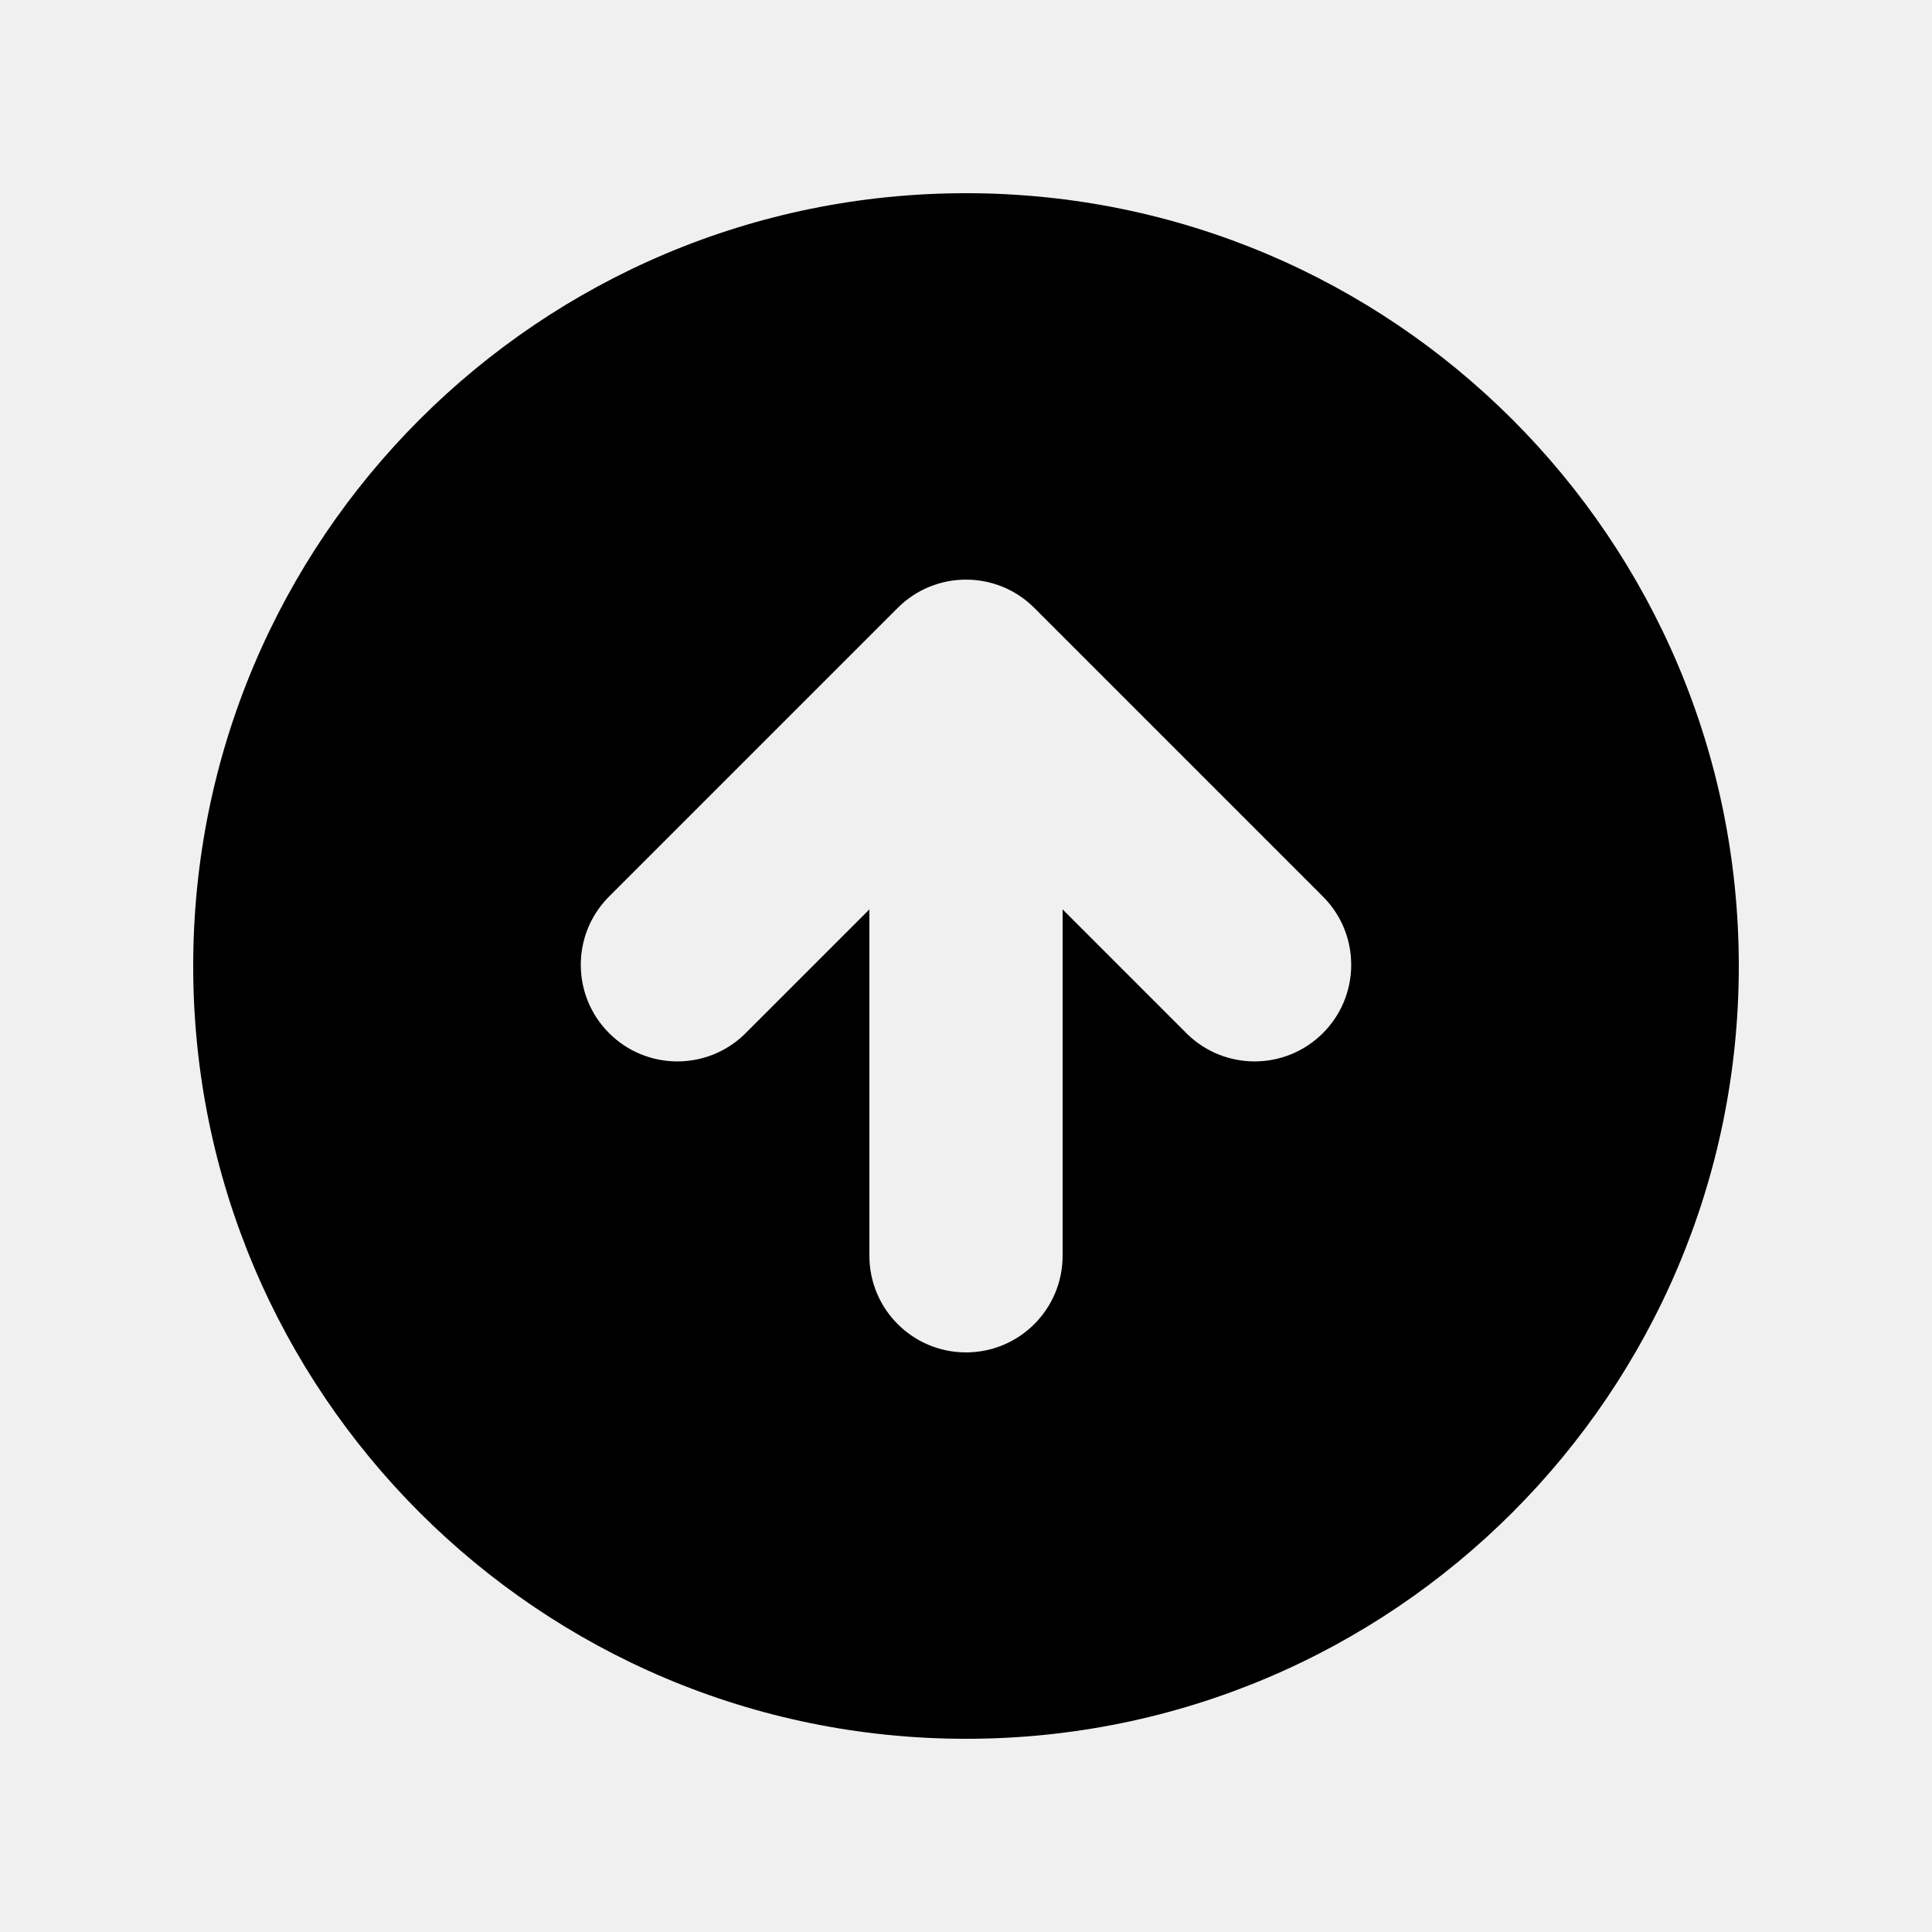
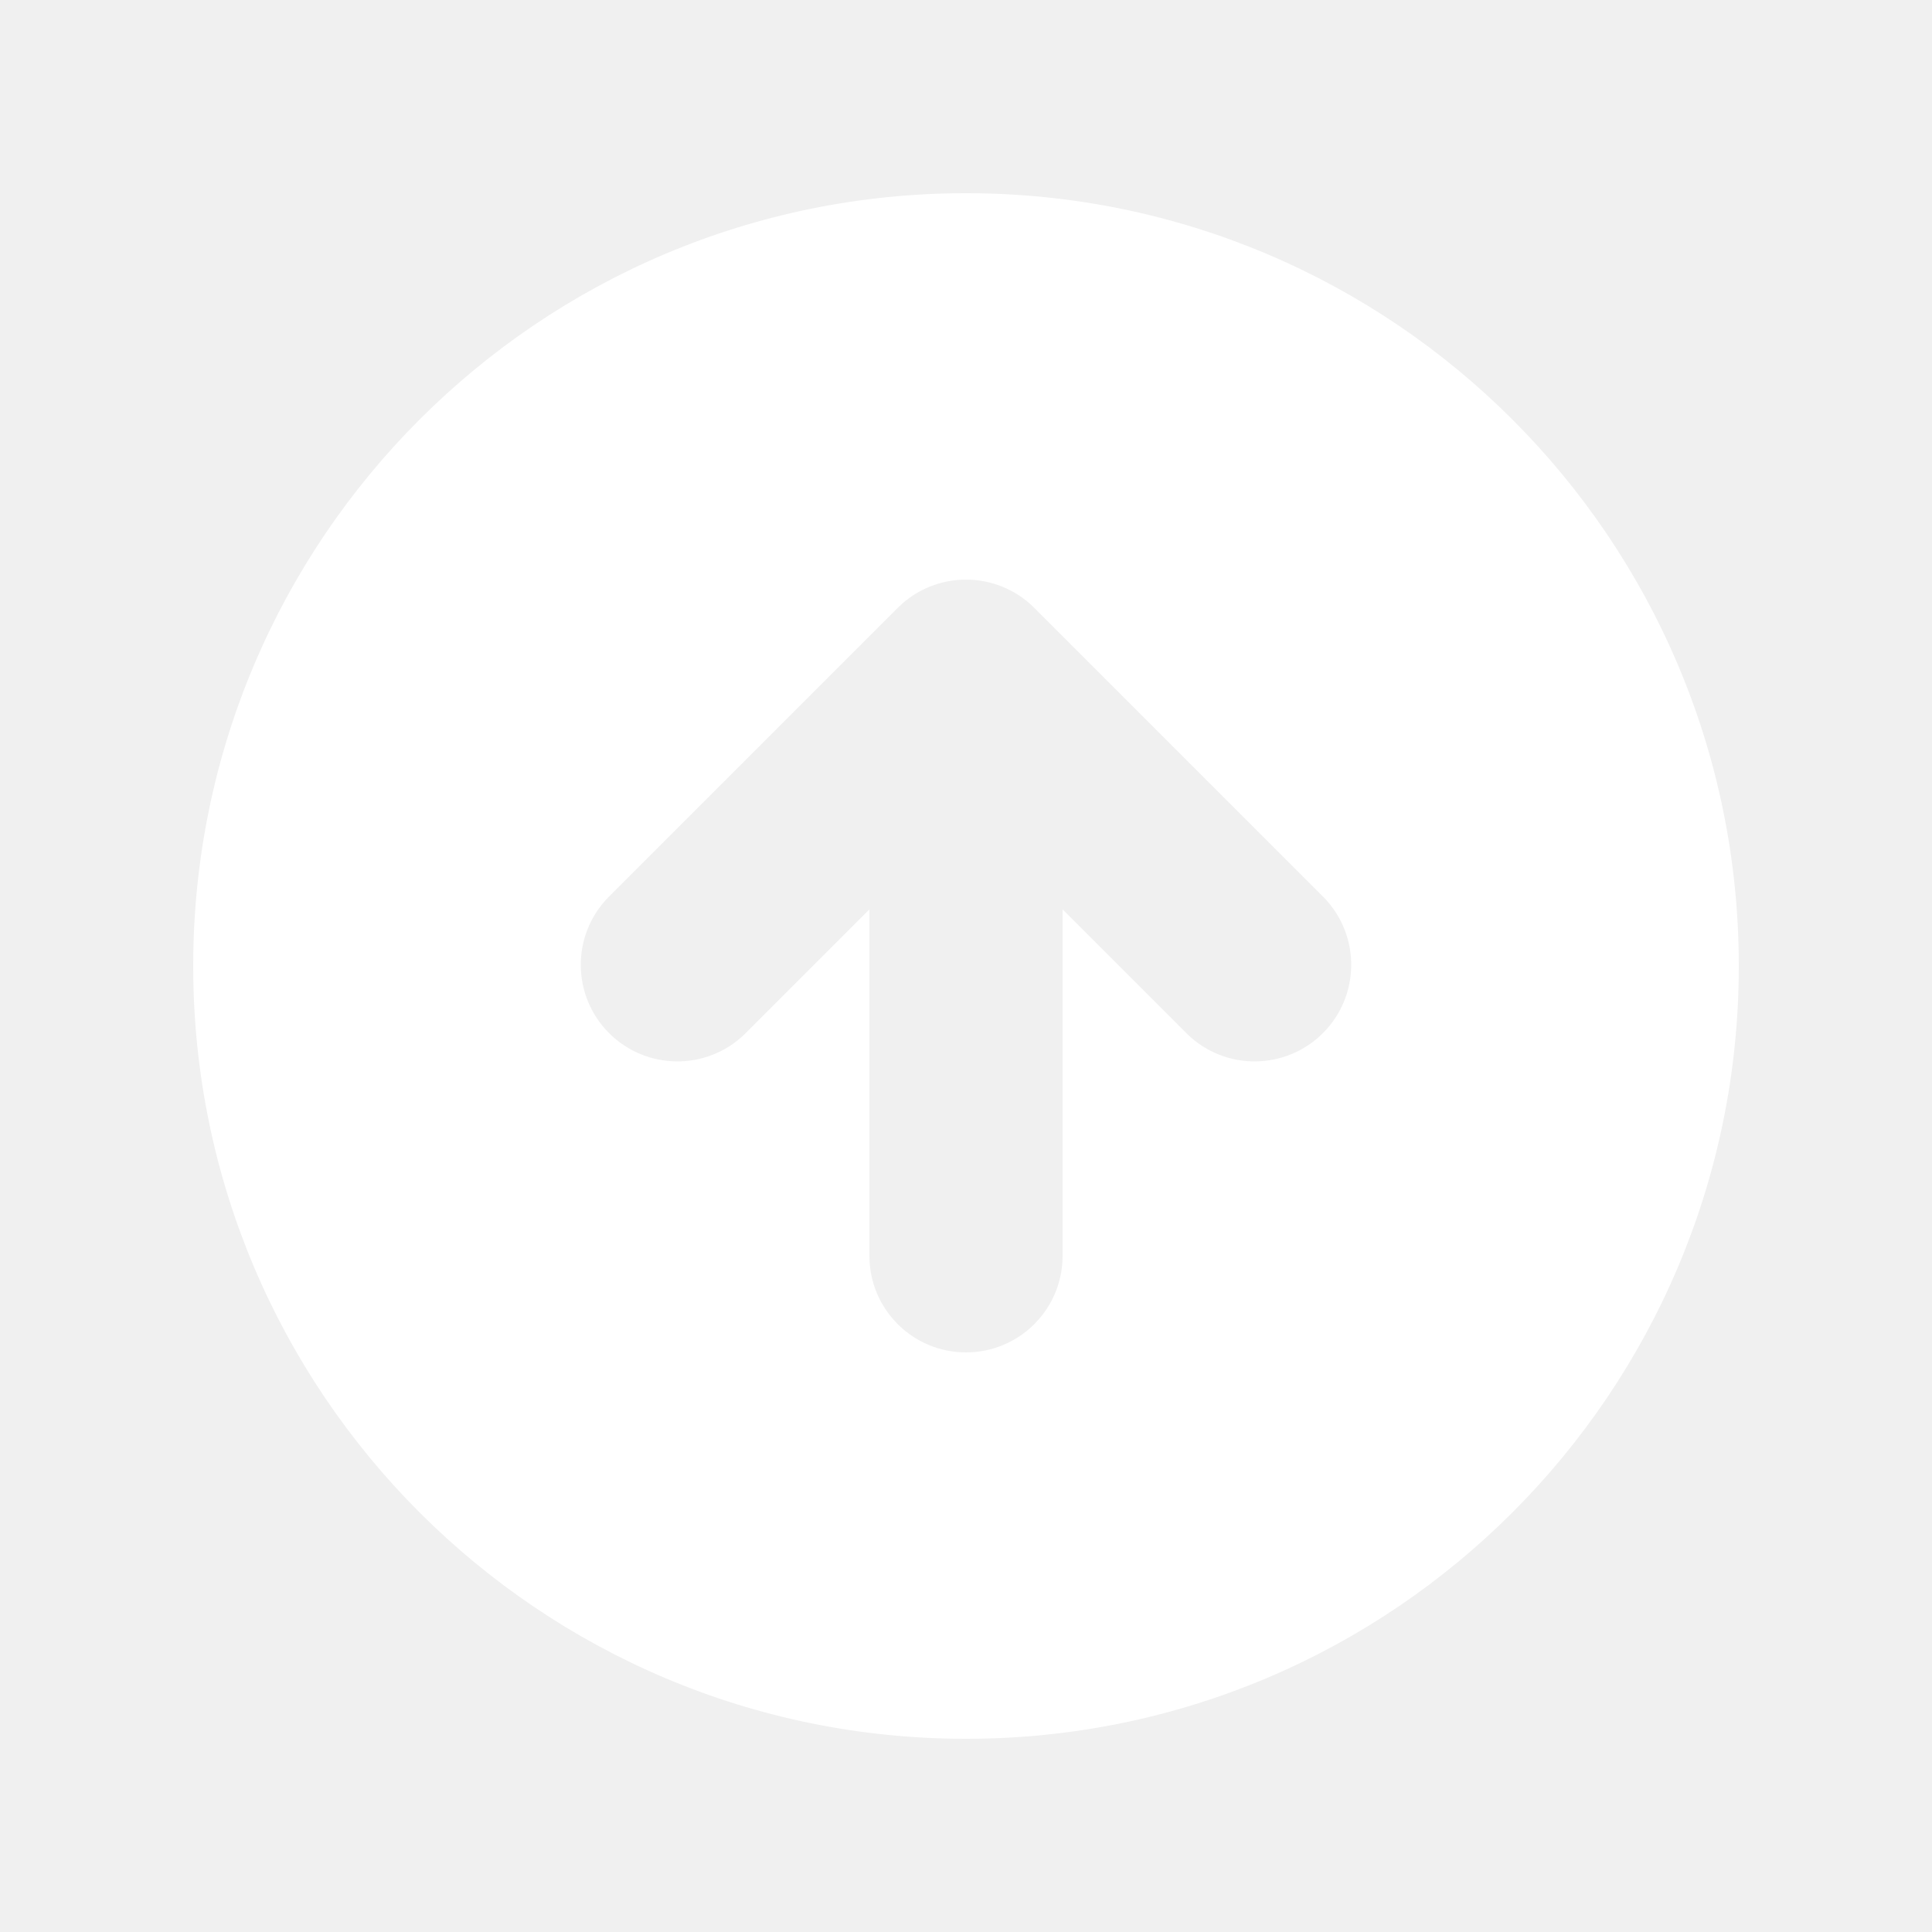
- <svg xmlns="http://www.w3.org/2000/svg" class="h-10 w-10" viewBox="0 0 20 20" fill="dandy-orange">
+ <svg xmlns="http://www.w3.org/2000/svg" class="h-10 w-10" viewBox="0 0 20 20" fill="white">
  <path fill-rule="evenodd" d="M10 18a8 8 0 100-16 8 8 0 000 16zm3.707-8.707l-3-3a1 1 0 00-1.414 0l-3 3a1 1 0 001.414 1.414L9 9.414V13a1 1 0 102 0V9.414l1.293 1.293a1 1 0 001.414-1.414z" clip-rule="evenodd" />
</svg>
